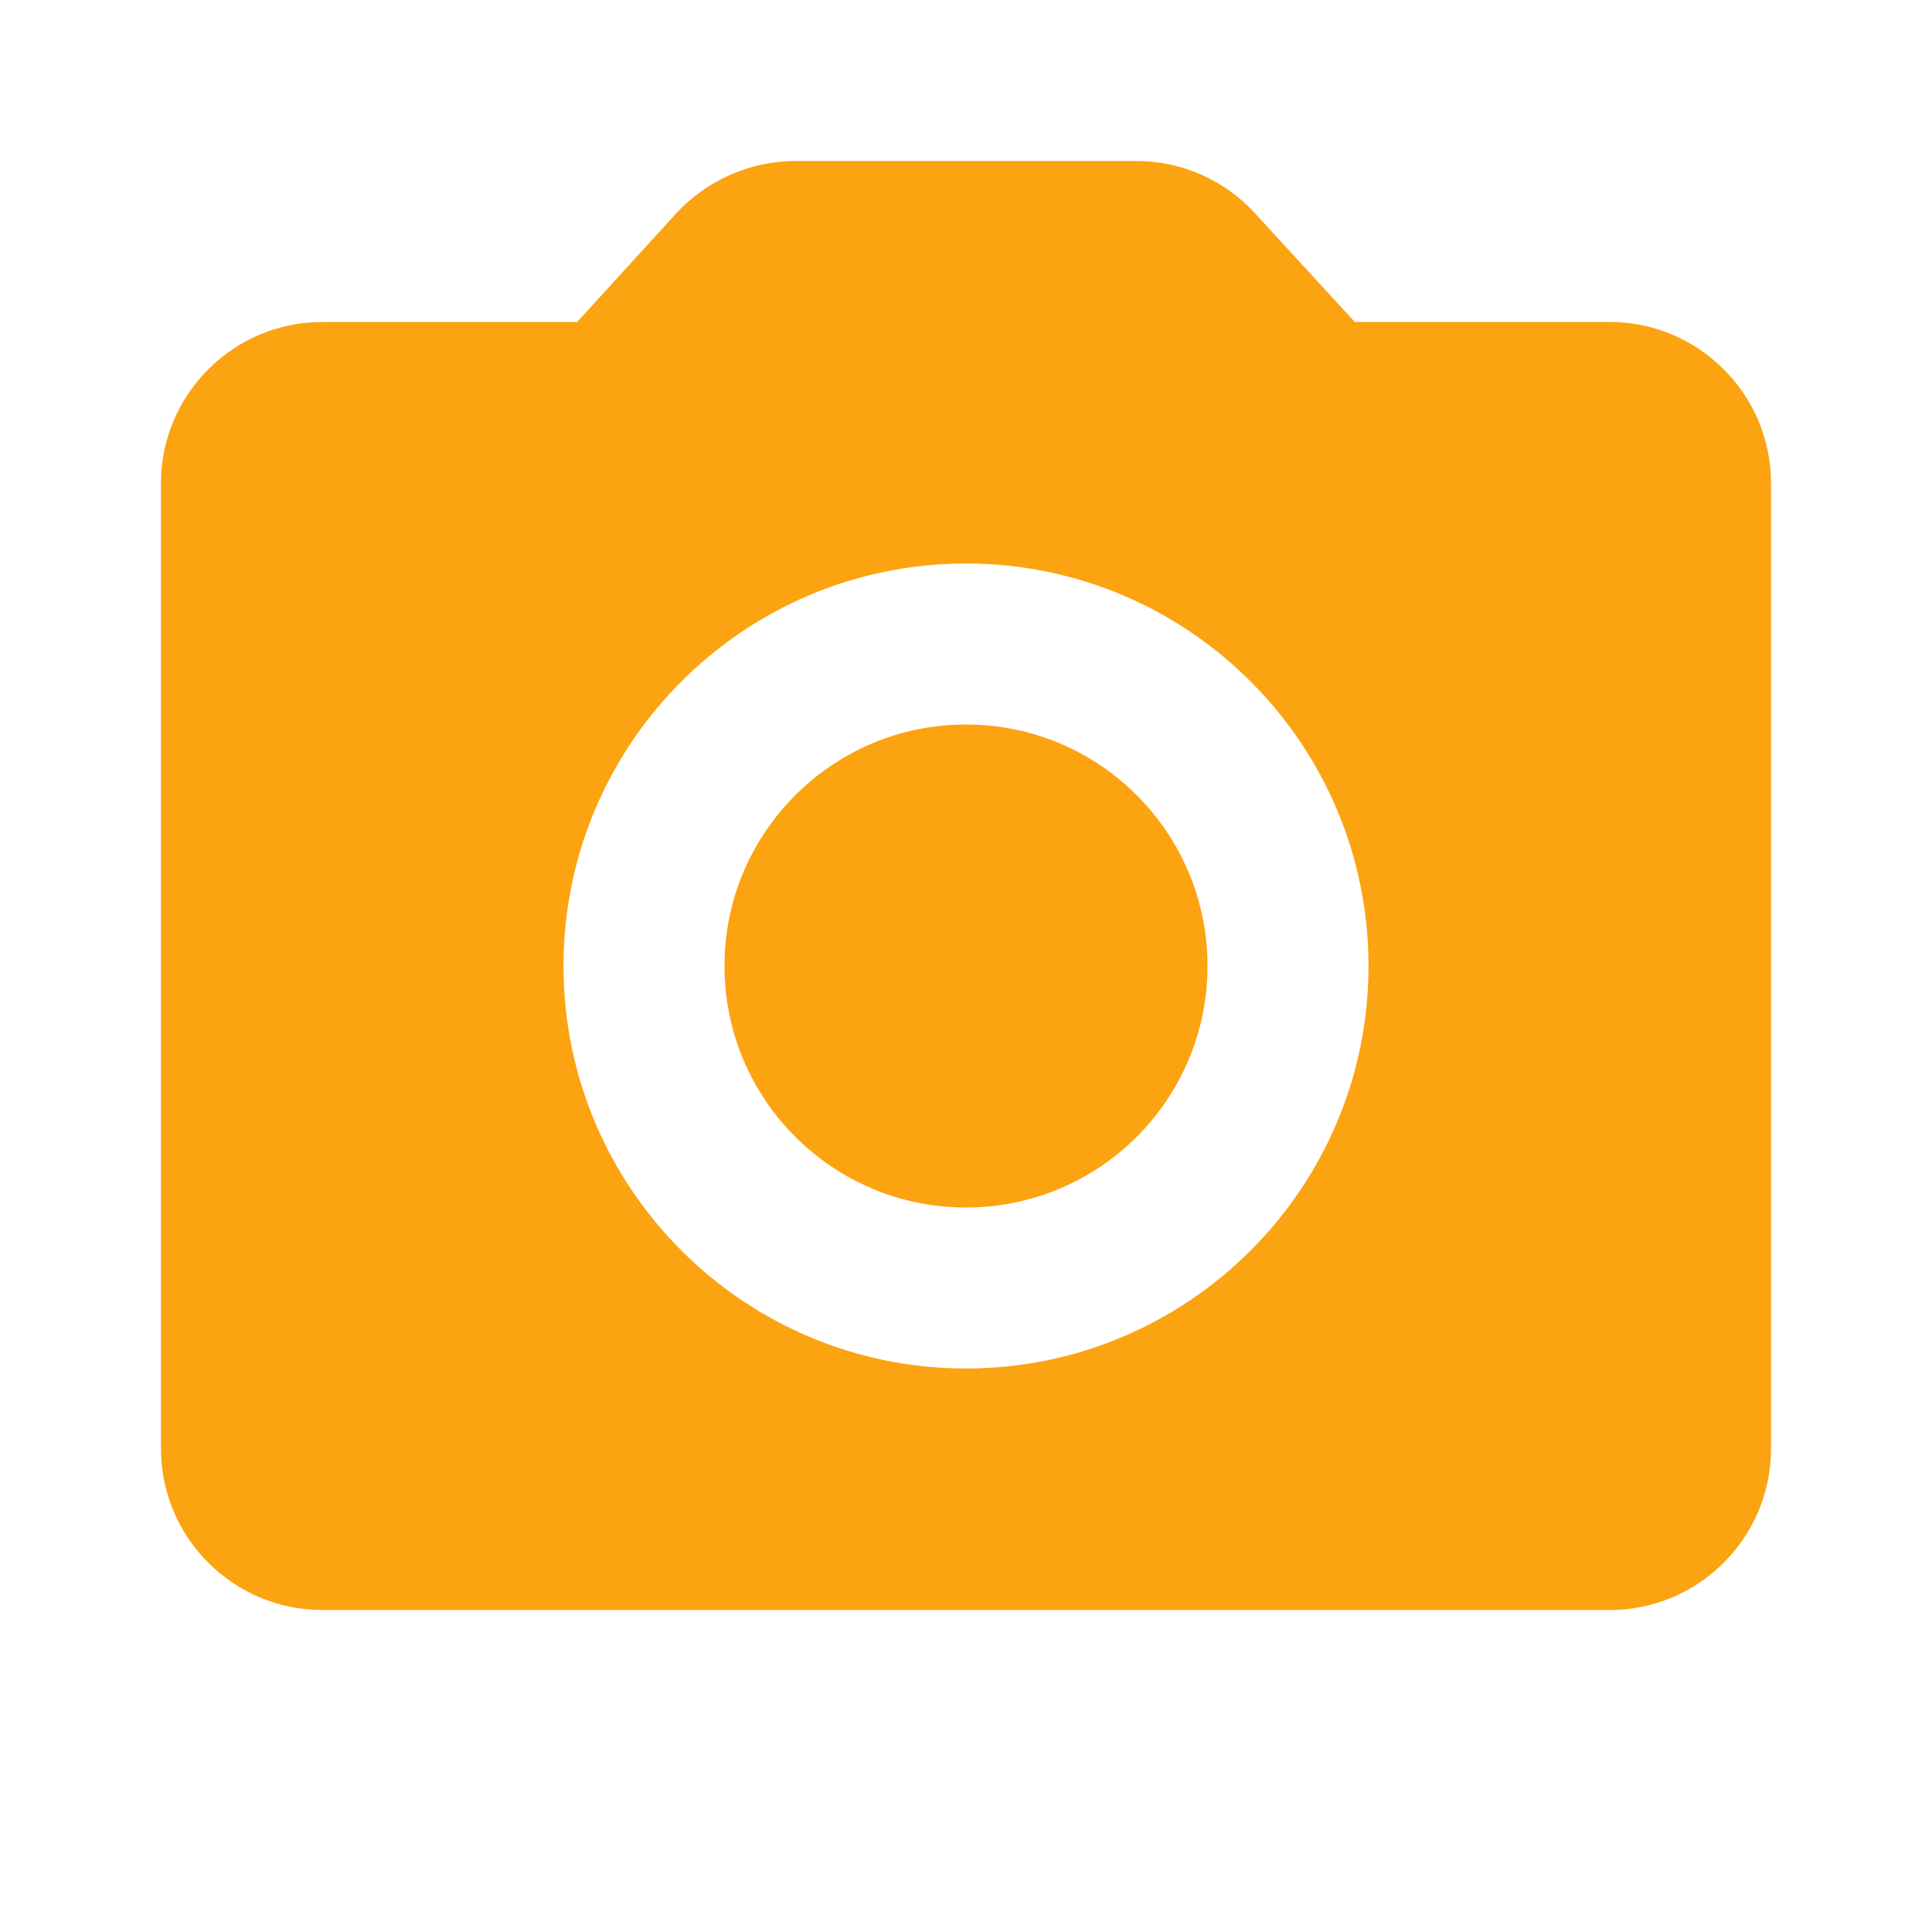
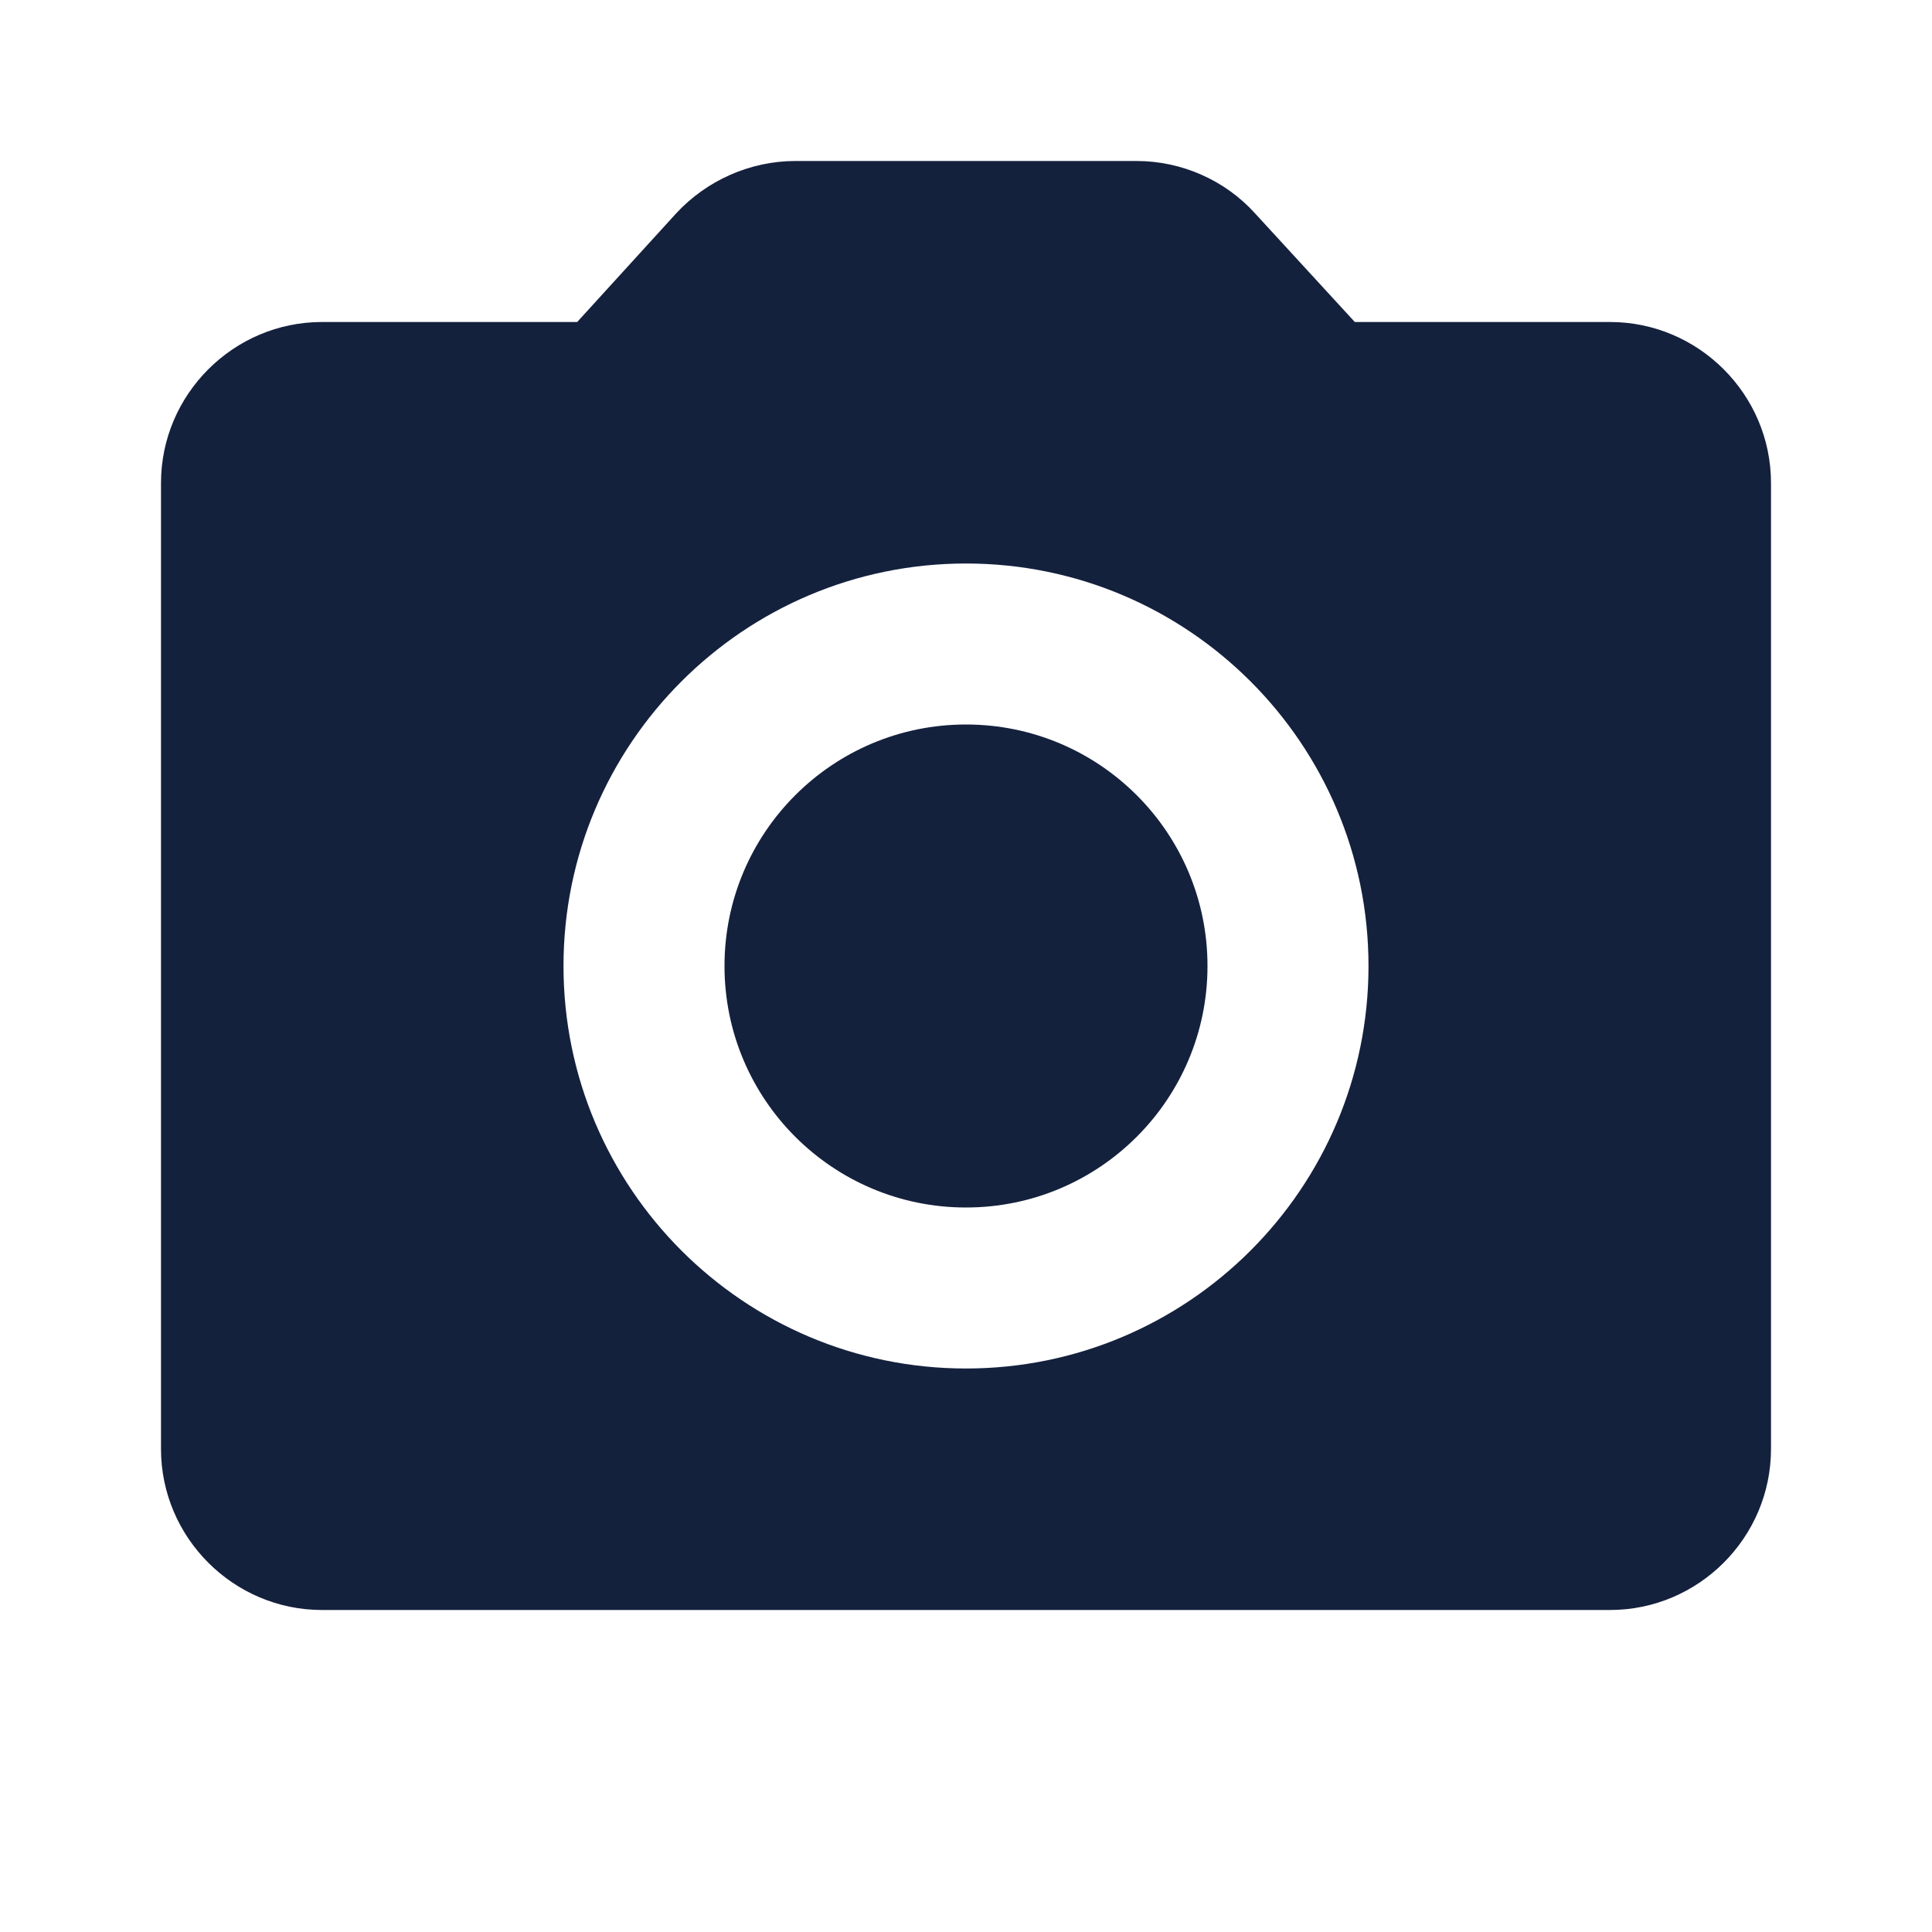
- <svg xmlns="http://www.w3.org/2000/svg" height="24px" viewBox="0 0 24 24" width="24px" fill="#FCA311">
+ <svg xmlns="http://www.w3.org/2000/svg" height="24px" viewBox="0 0 24 24" width="24px" fill="#14213D">
  <path d="M0 0h24v24H0V0z" fill="none" />
  <circle cx="12" cy="12" r="3" />
  <path d="M20 4h-3.17l-1.24-1.35c-.37-.41-.91-.65-1.47-.65H9.88c-.56 0-1.1.24-1.48.65L7.17 4H4c-1.1 0-2 .9-2 2v12c0 1.1.9 2 2 2h16c1.1 0 2-.9 2-2V6c0-1.1-.9-2-2-2zm-8 13c-2.76 0-5-2.24-5-5s2.24-5 5-5 5 2.24 5 5-2.24 5-5 5z" />
</svg>
